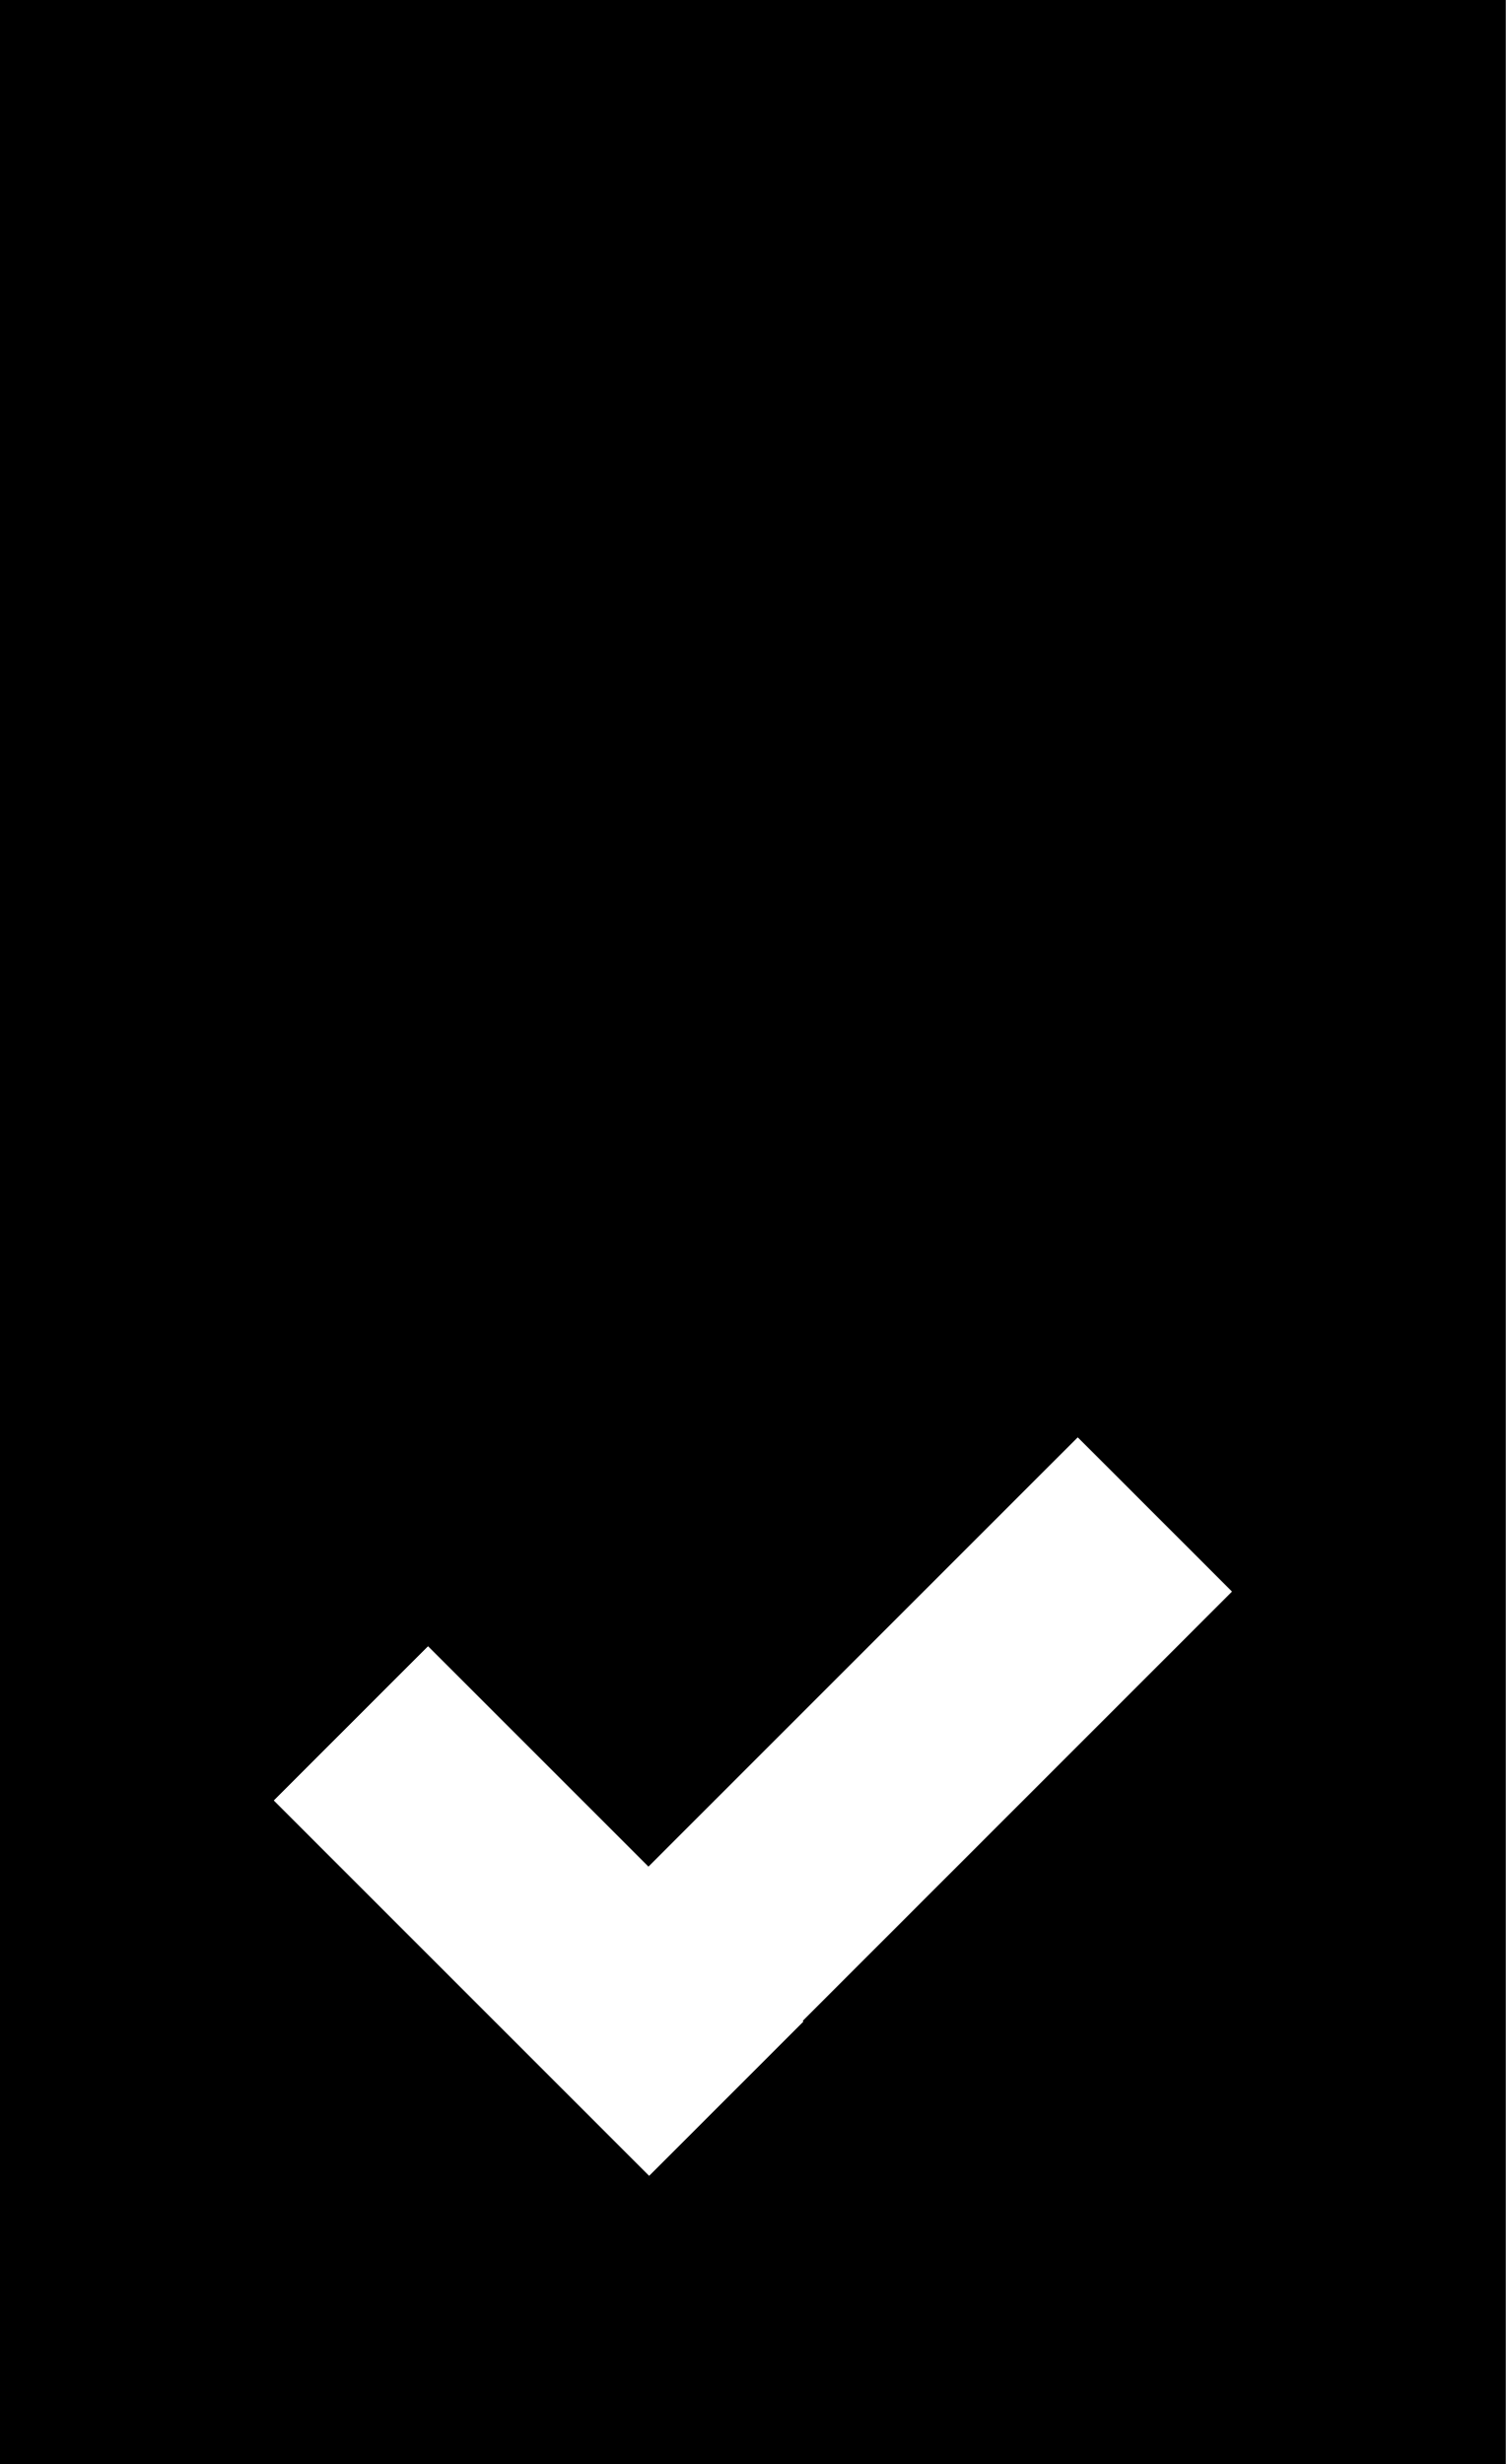
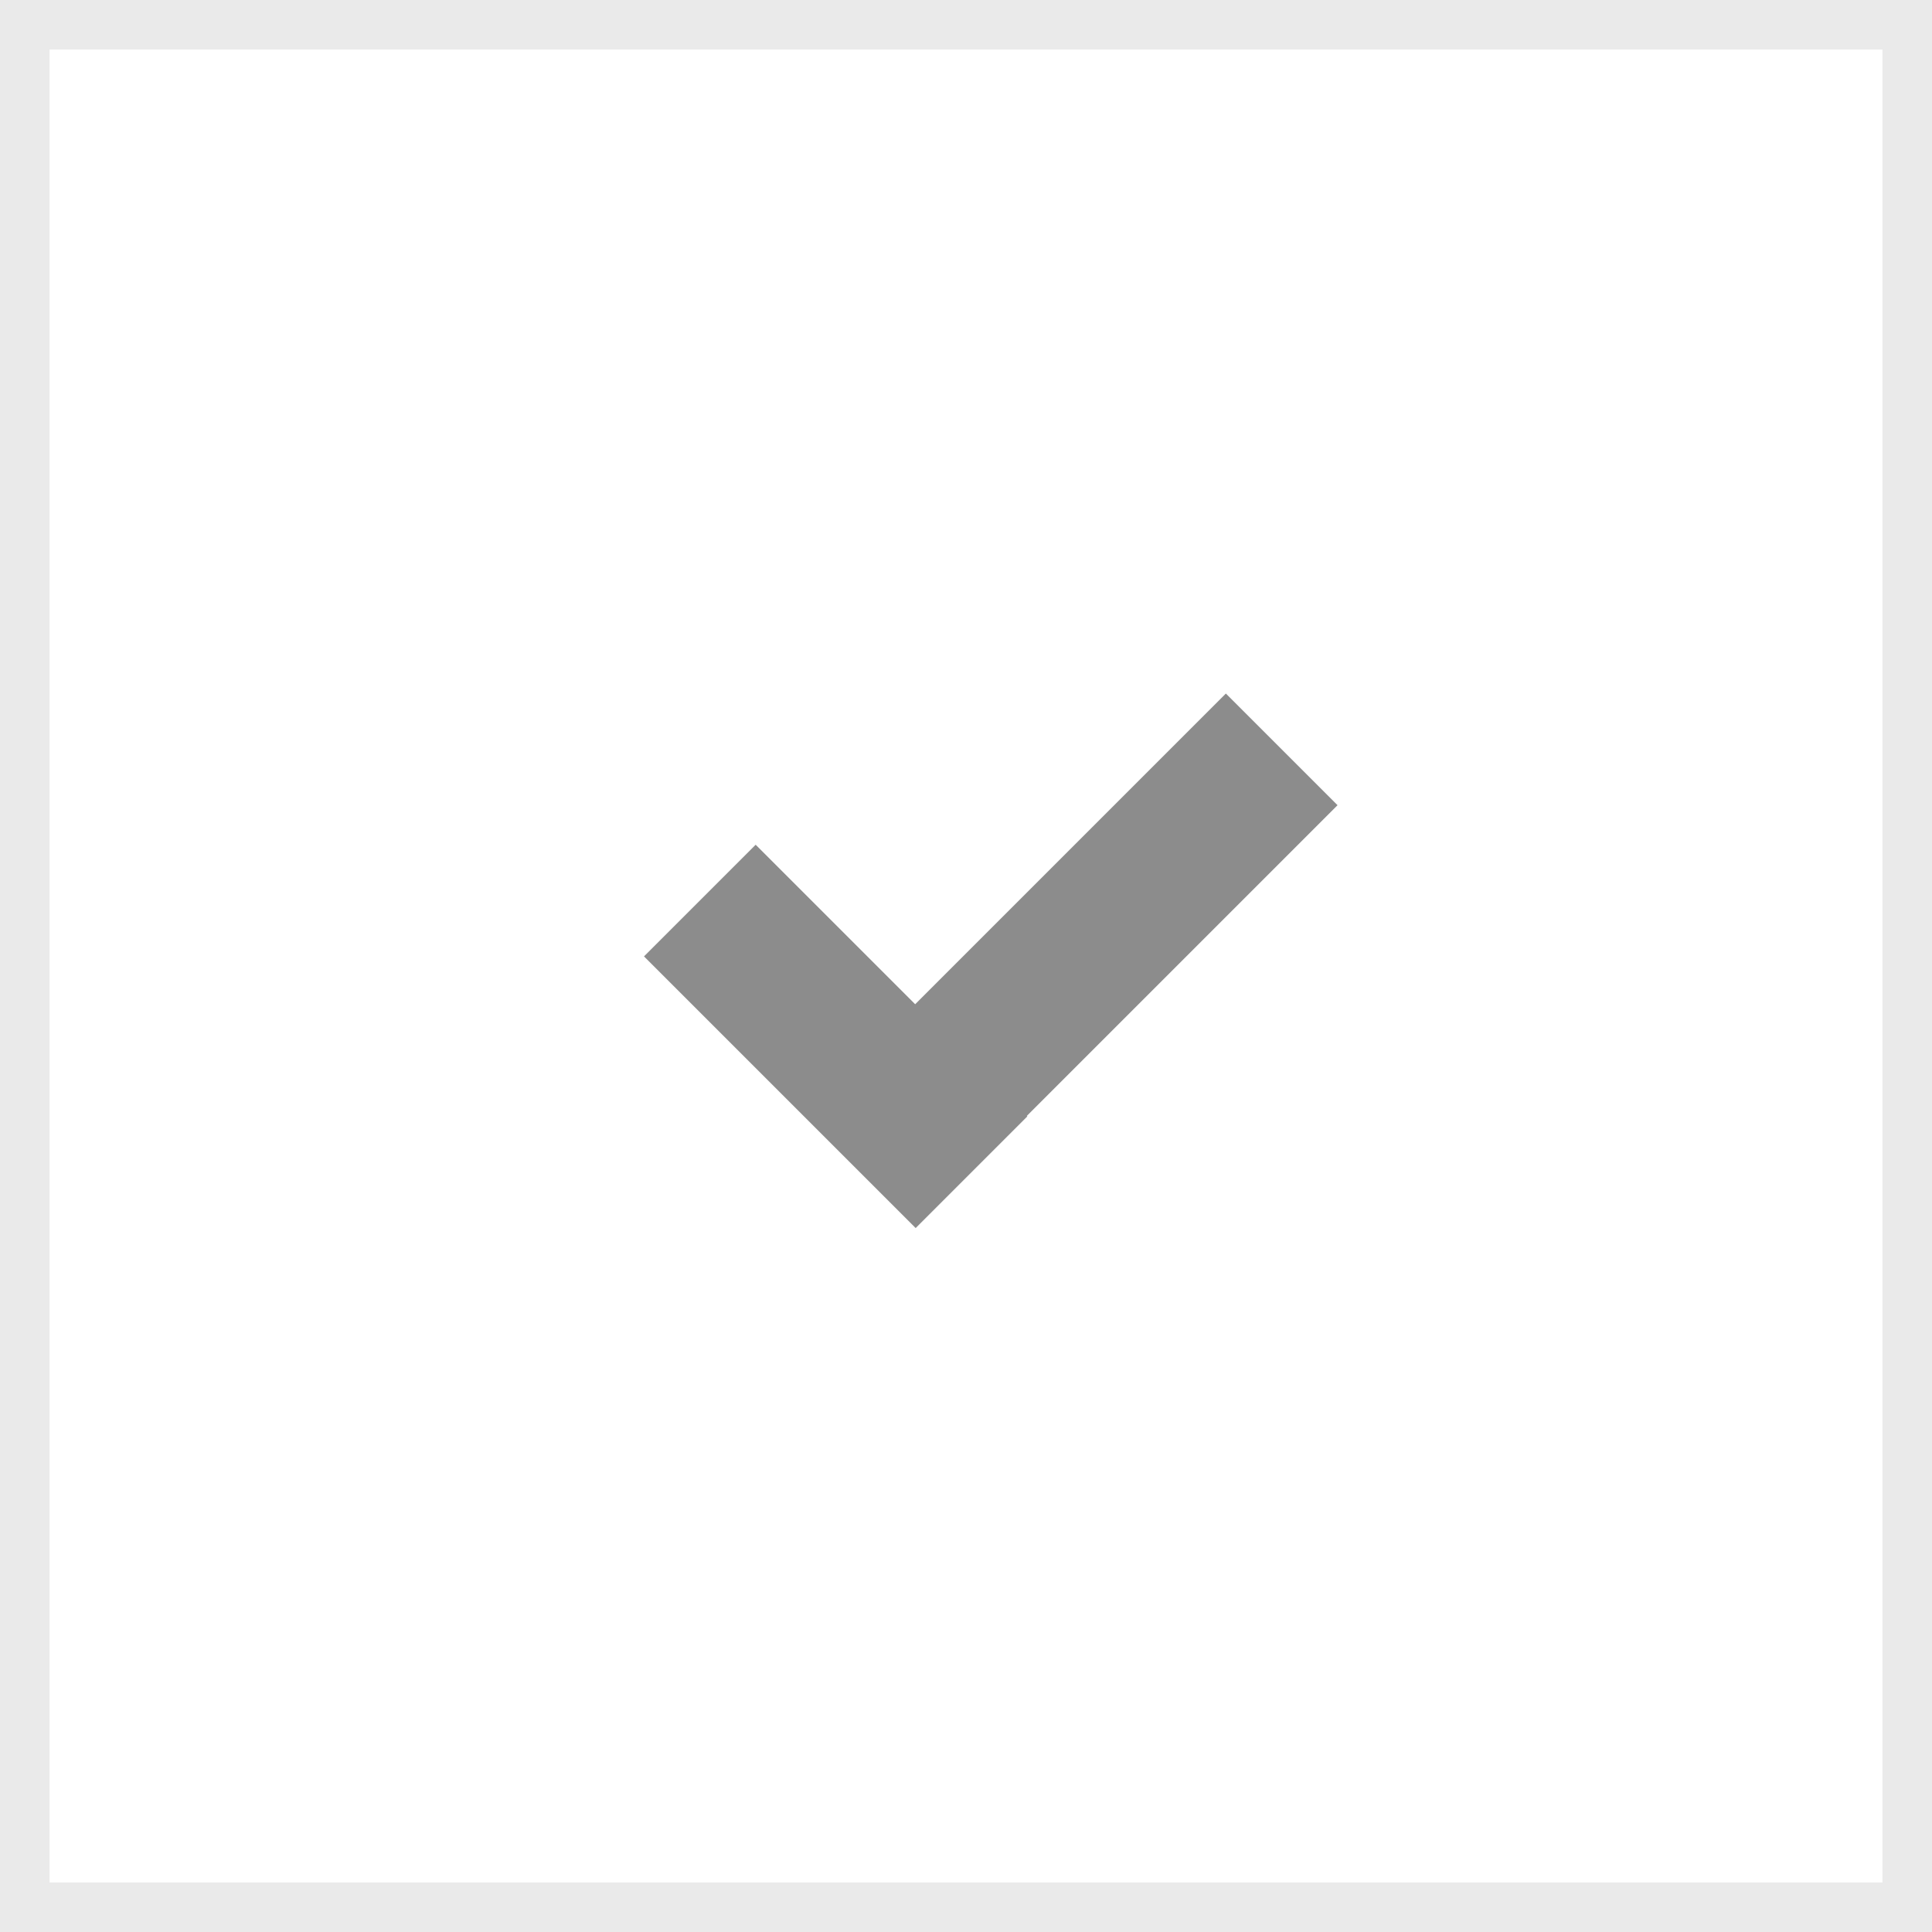
- <svg xmlns="http://www.w3.org/2000/svg" width="22" height="36" viewBox="0 0 22 36">
+ <svg xmlns="http://www.w3.org/2000/svg" width="39" height="39" viewBox="0 0 39 39">
  <g fill="none" fill-rule="evenodd">
-     <path fill="#000" fill-rule="nonzero" d="M0 0h22v36H0z" />
-     <path fill="#FFF" d="M11.728 29.526l.01.01-2.254 2.254L4 26.306l2.254-2.254 3.22 3.22L15.746 21 18 23.254l-6.272 6.272z" />
+     <path fill="#FFF" stroke="#EAEAEA" d="M.5.5h38v38H.5z" />
+     <path fill="#8C8C8C" d="M20.728 22.526l.01.01-2.254 2.254L13 19.306l2.254-2.254 3.22 3.22L24.746 14 27 16.254l-6.272 6.272z" />
  </g>
</svg>
